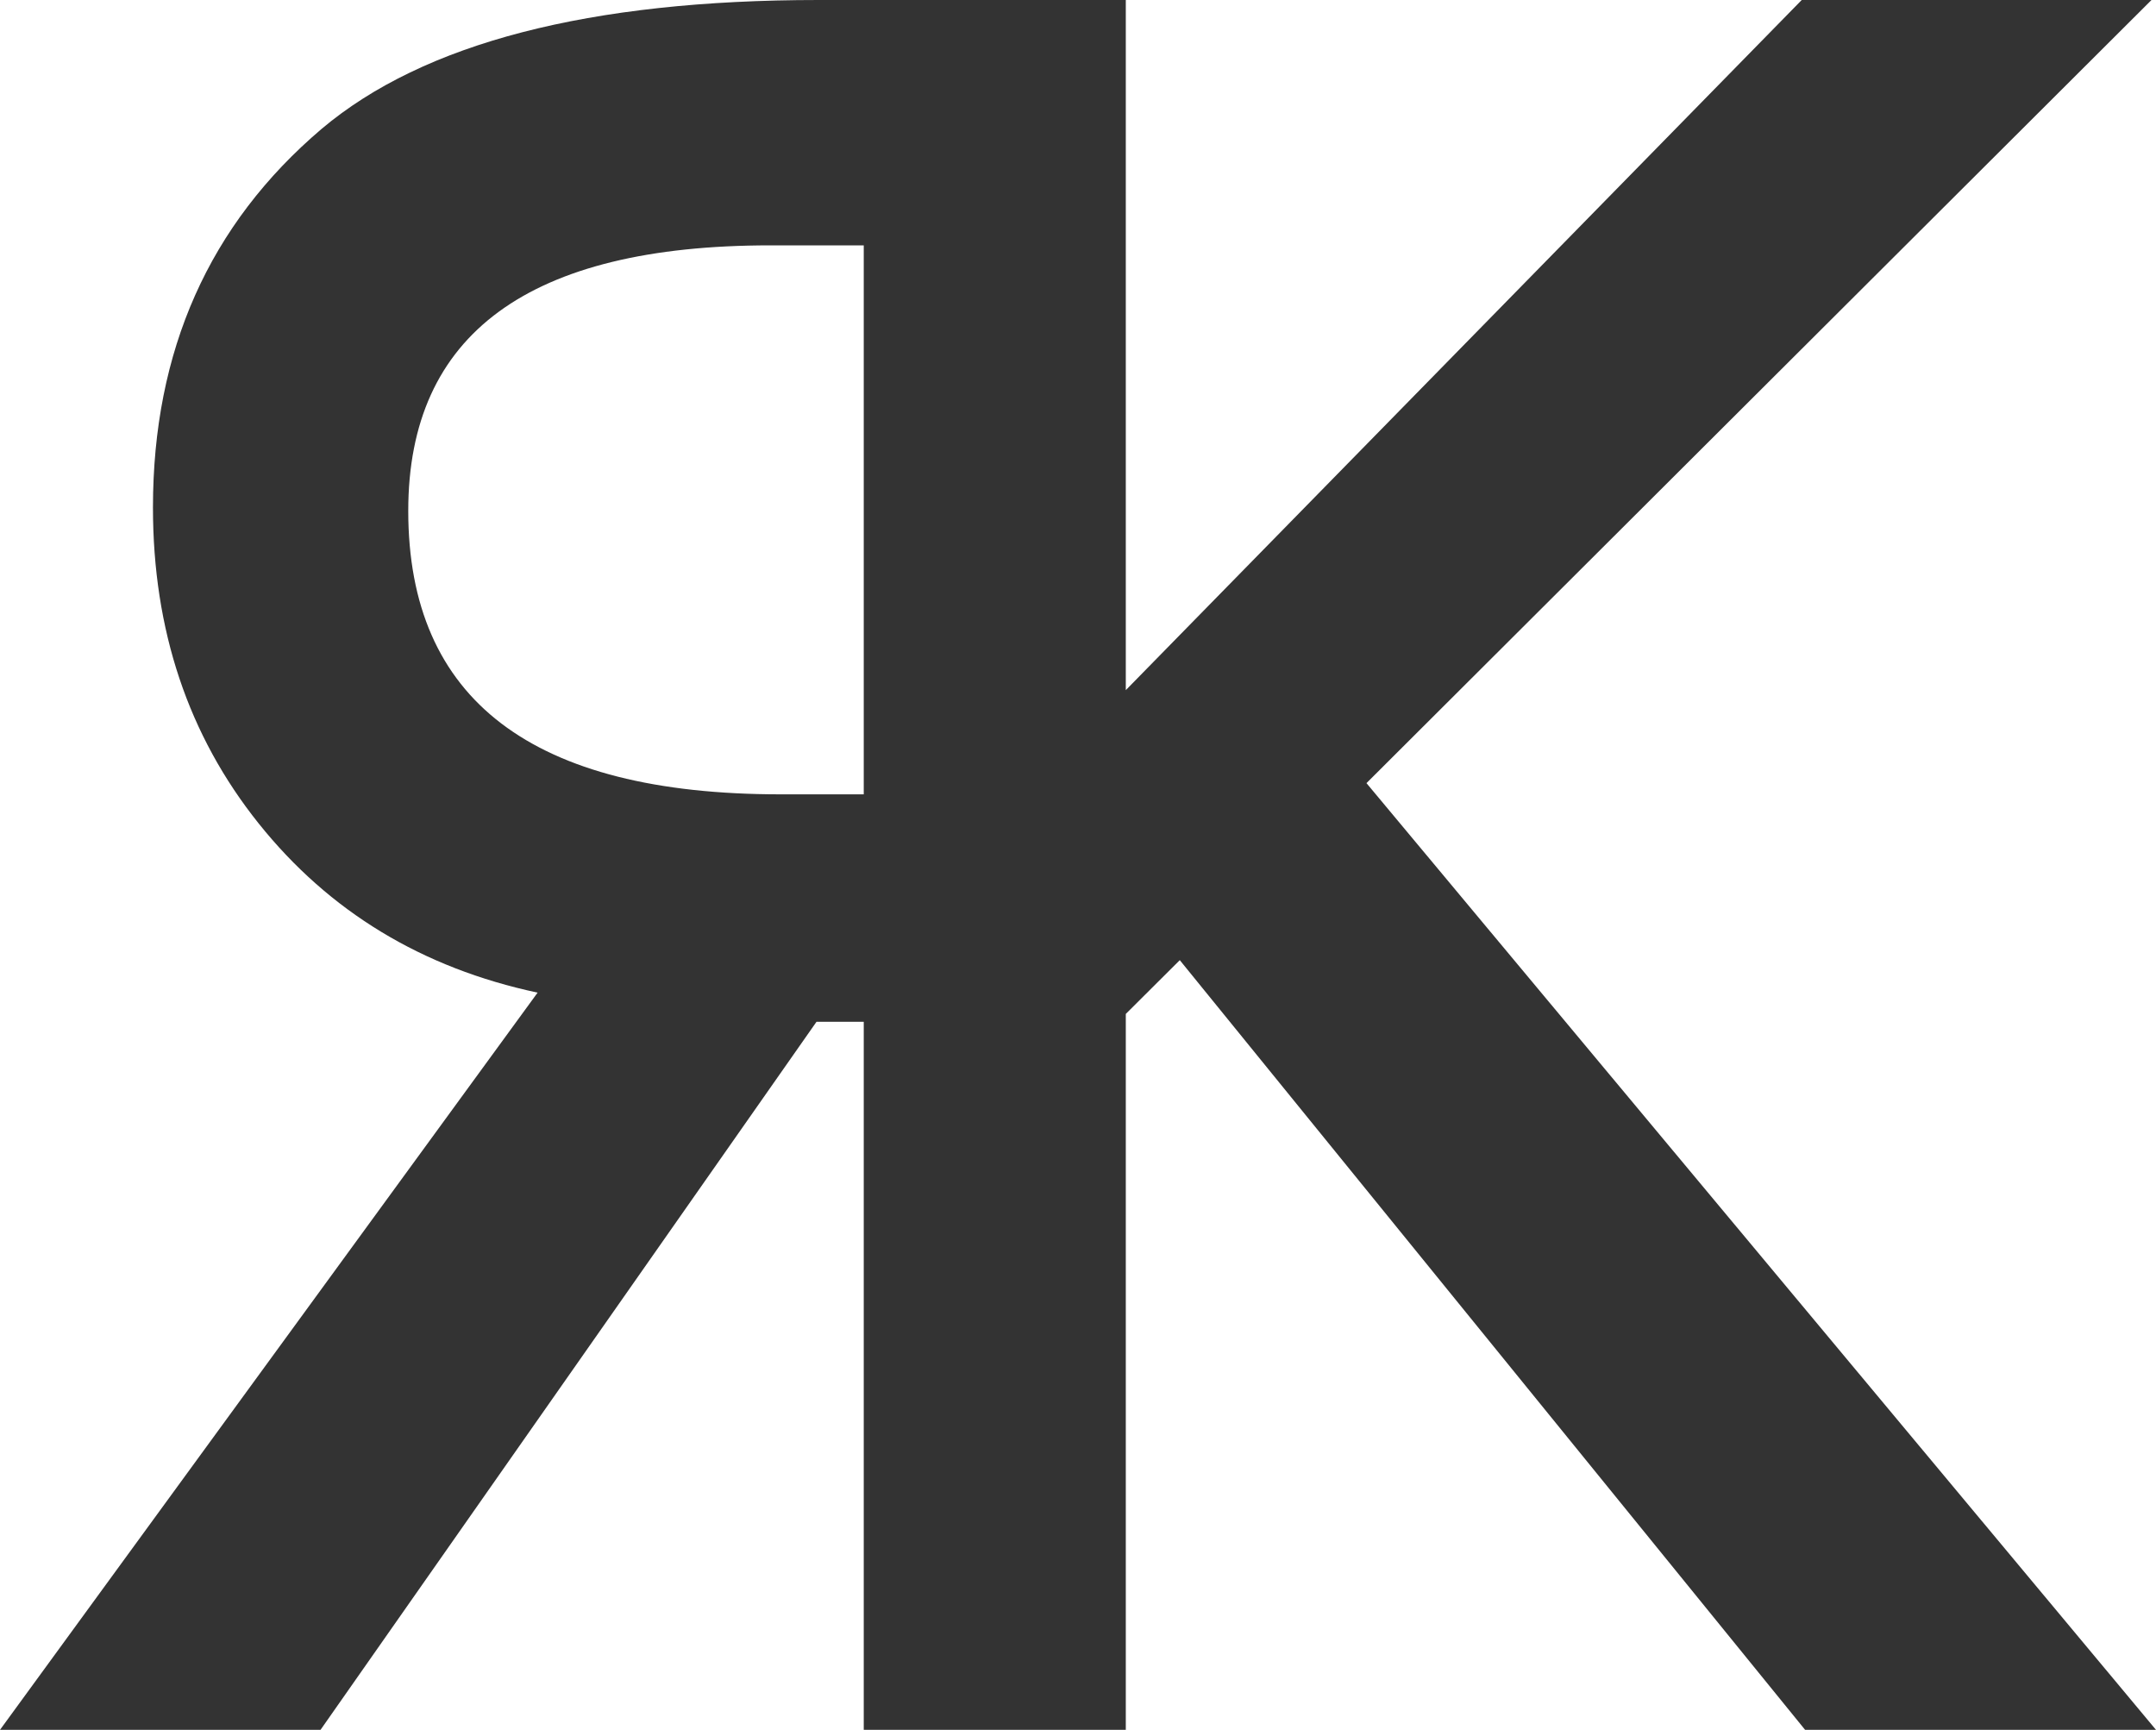
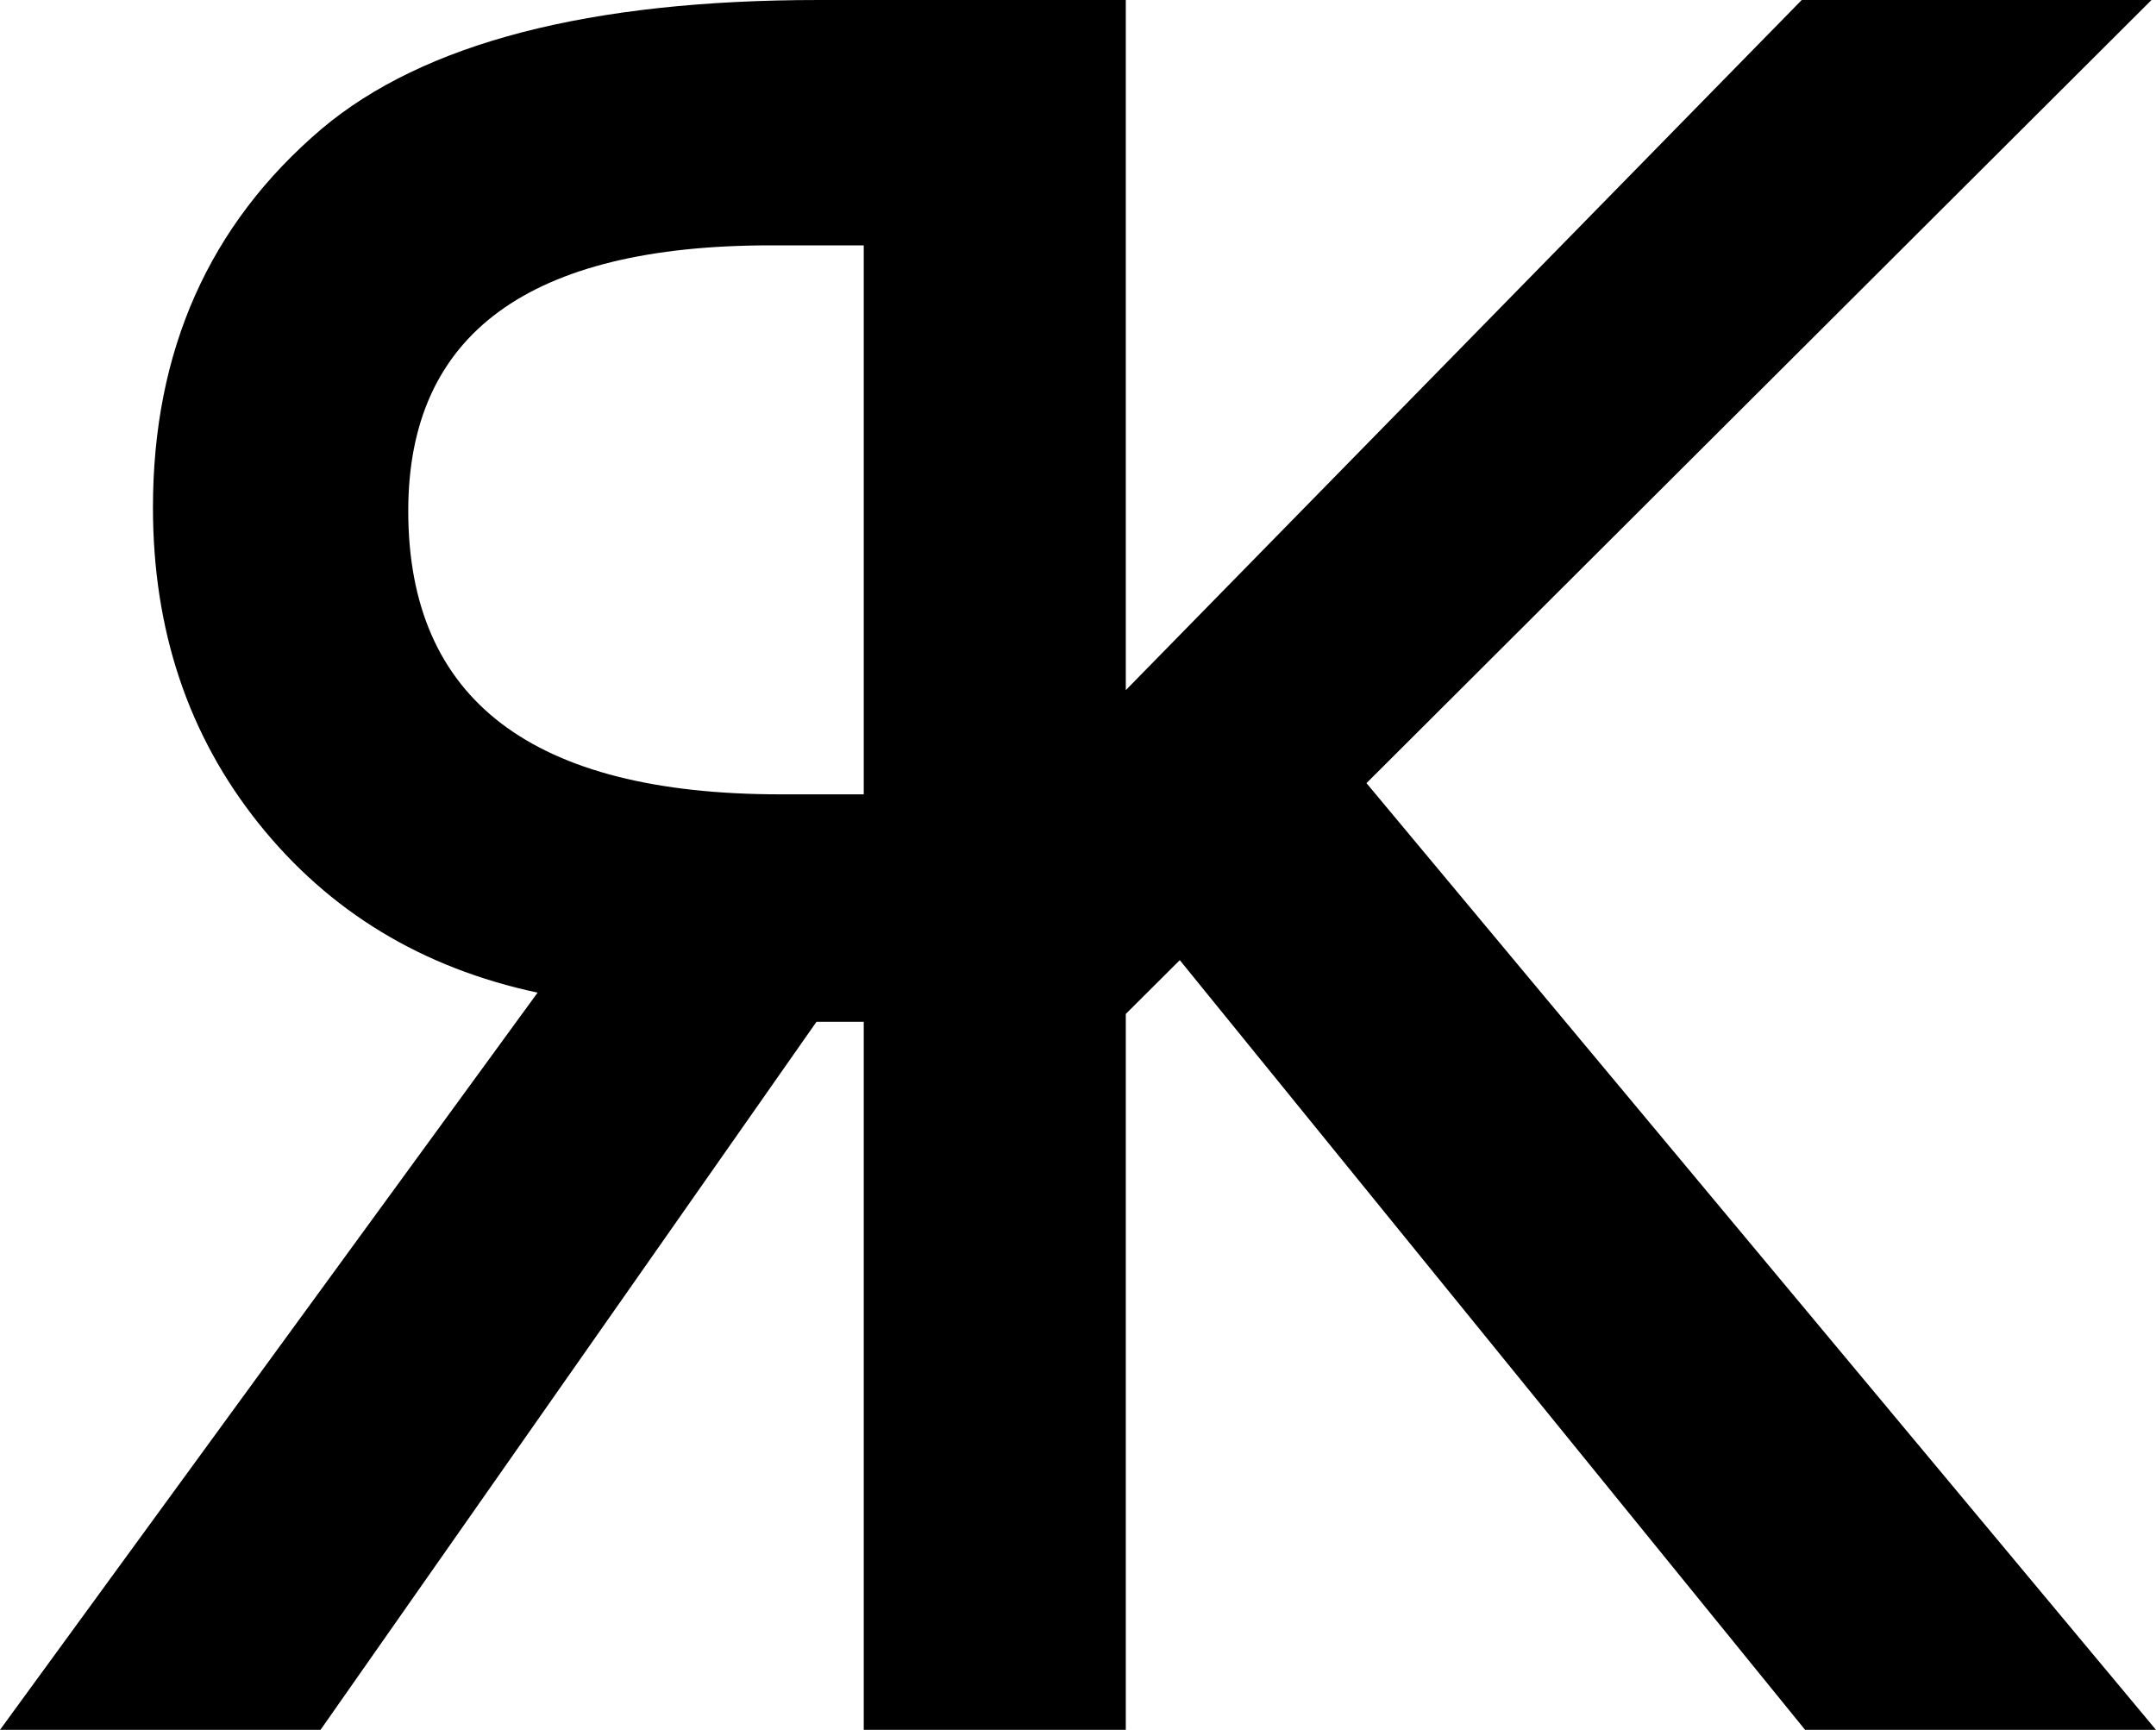
- <svg xmlns="http://www.w3.org/2000/svg" width="258px" height="207px" viewBox="0 0 258 207" version="1.1">
-   <g id="Color" stroke="none" stroke-width="1" fill="none" fill-rule="evenodd">
-     <g id="Final" fill="#333333">
-       <path d="M134.72,121.331 L134.72,207 L103.362,207 L103.362,122.269 L97.709,122.269 L38.357,207 L0,207 L64.332,118.784 C50.514,115.834 39.389,109.086 30.955,98.54 C22.521,87.993 18.304,75.391 18.304,60.733 C18.304,41.963 25.033,26.858 38.491,15.418 C50.694,5.139 70.523,0 97.978,0 L134.72,0 L134.72,82.585 L215.606,0 L257.462,0 L163.521,93.713 L258,207 L216.009,207 L141.18,114.896 L134.72,121.331 Z M103.362,29.361 L92.191,29.361 C63.3,29.361 48.854,39.952 48.854,61.135 C48.854,83.748 63.704,95.054 93.402,95.054 L103.362,95.054 L103.362,29.361 Z" id="Combined-Shape" />
-     </g>
-   </g>
+ <svg viewBox="0 0 258 207">
+   <path fill="currentColor" d="M134.72,121.331 L134.72,207 L103.362,207 L103.362,122.269 L97.709,122.269 L38.357,207 L0,207 L64.332,118.784 C50.514,115.834 39.389,109.086 30.955,98.54 C22.521,87.993 18.304,75.391 18.304,60.733 C18.304,41.963 25.033,26.858 38.491,15.418 C50.694,5.139 70.523,0 97.978,0 L134.72,0 L134.72,82.585 L215.606,0 L257.462,0 L163.521,93.713 L258,207 L216.009,207 L141.18,114.896 L134.72,121.331 Z M103.362,29.361 L92.191,29.361 C63.3,29.361 48.854,39.952 48.854,61.135 C48.854,83.748 63.704,95.054 93.402,95.054 L103.362,95.054 L103.362,29.361 Z" id="Logo" />
</svg>
